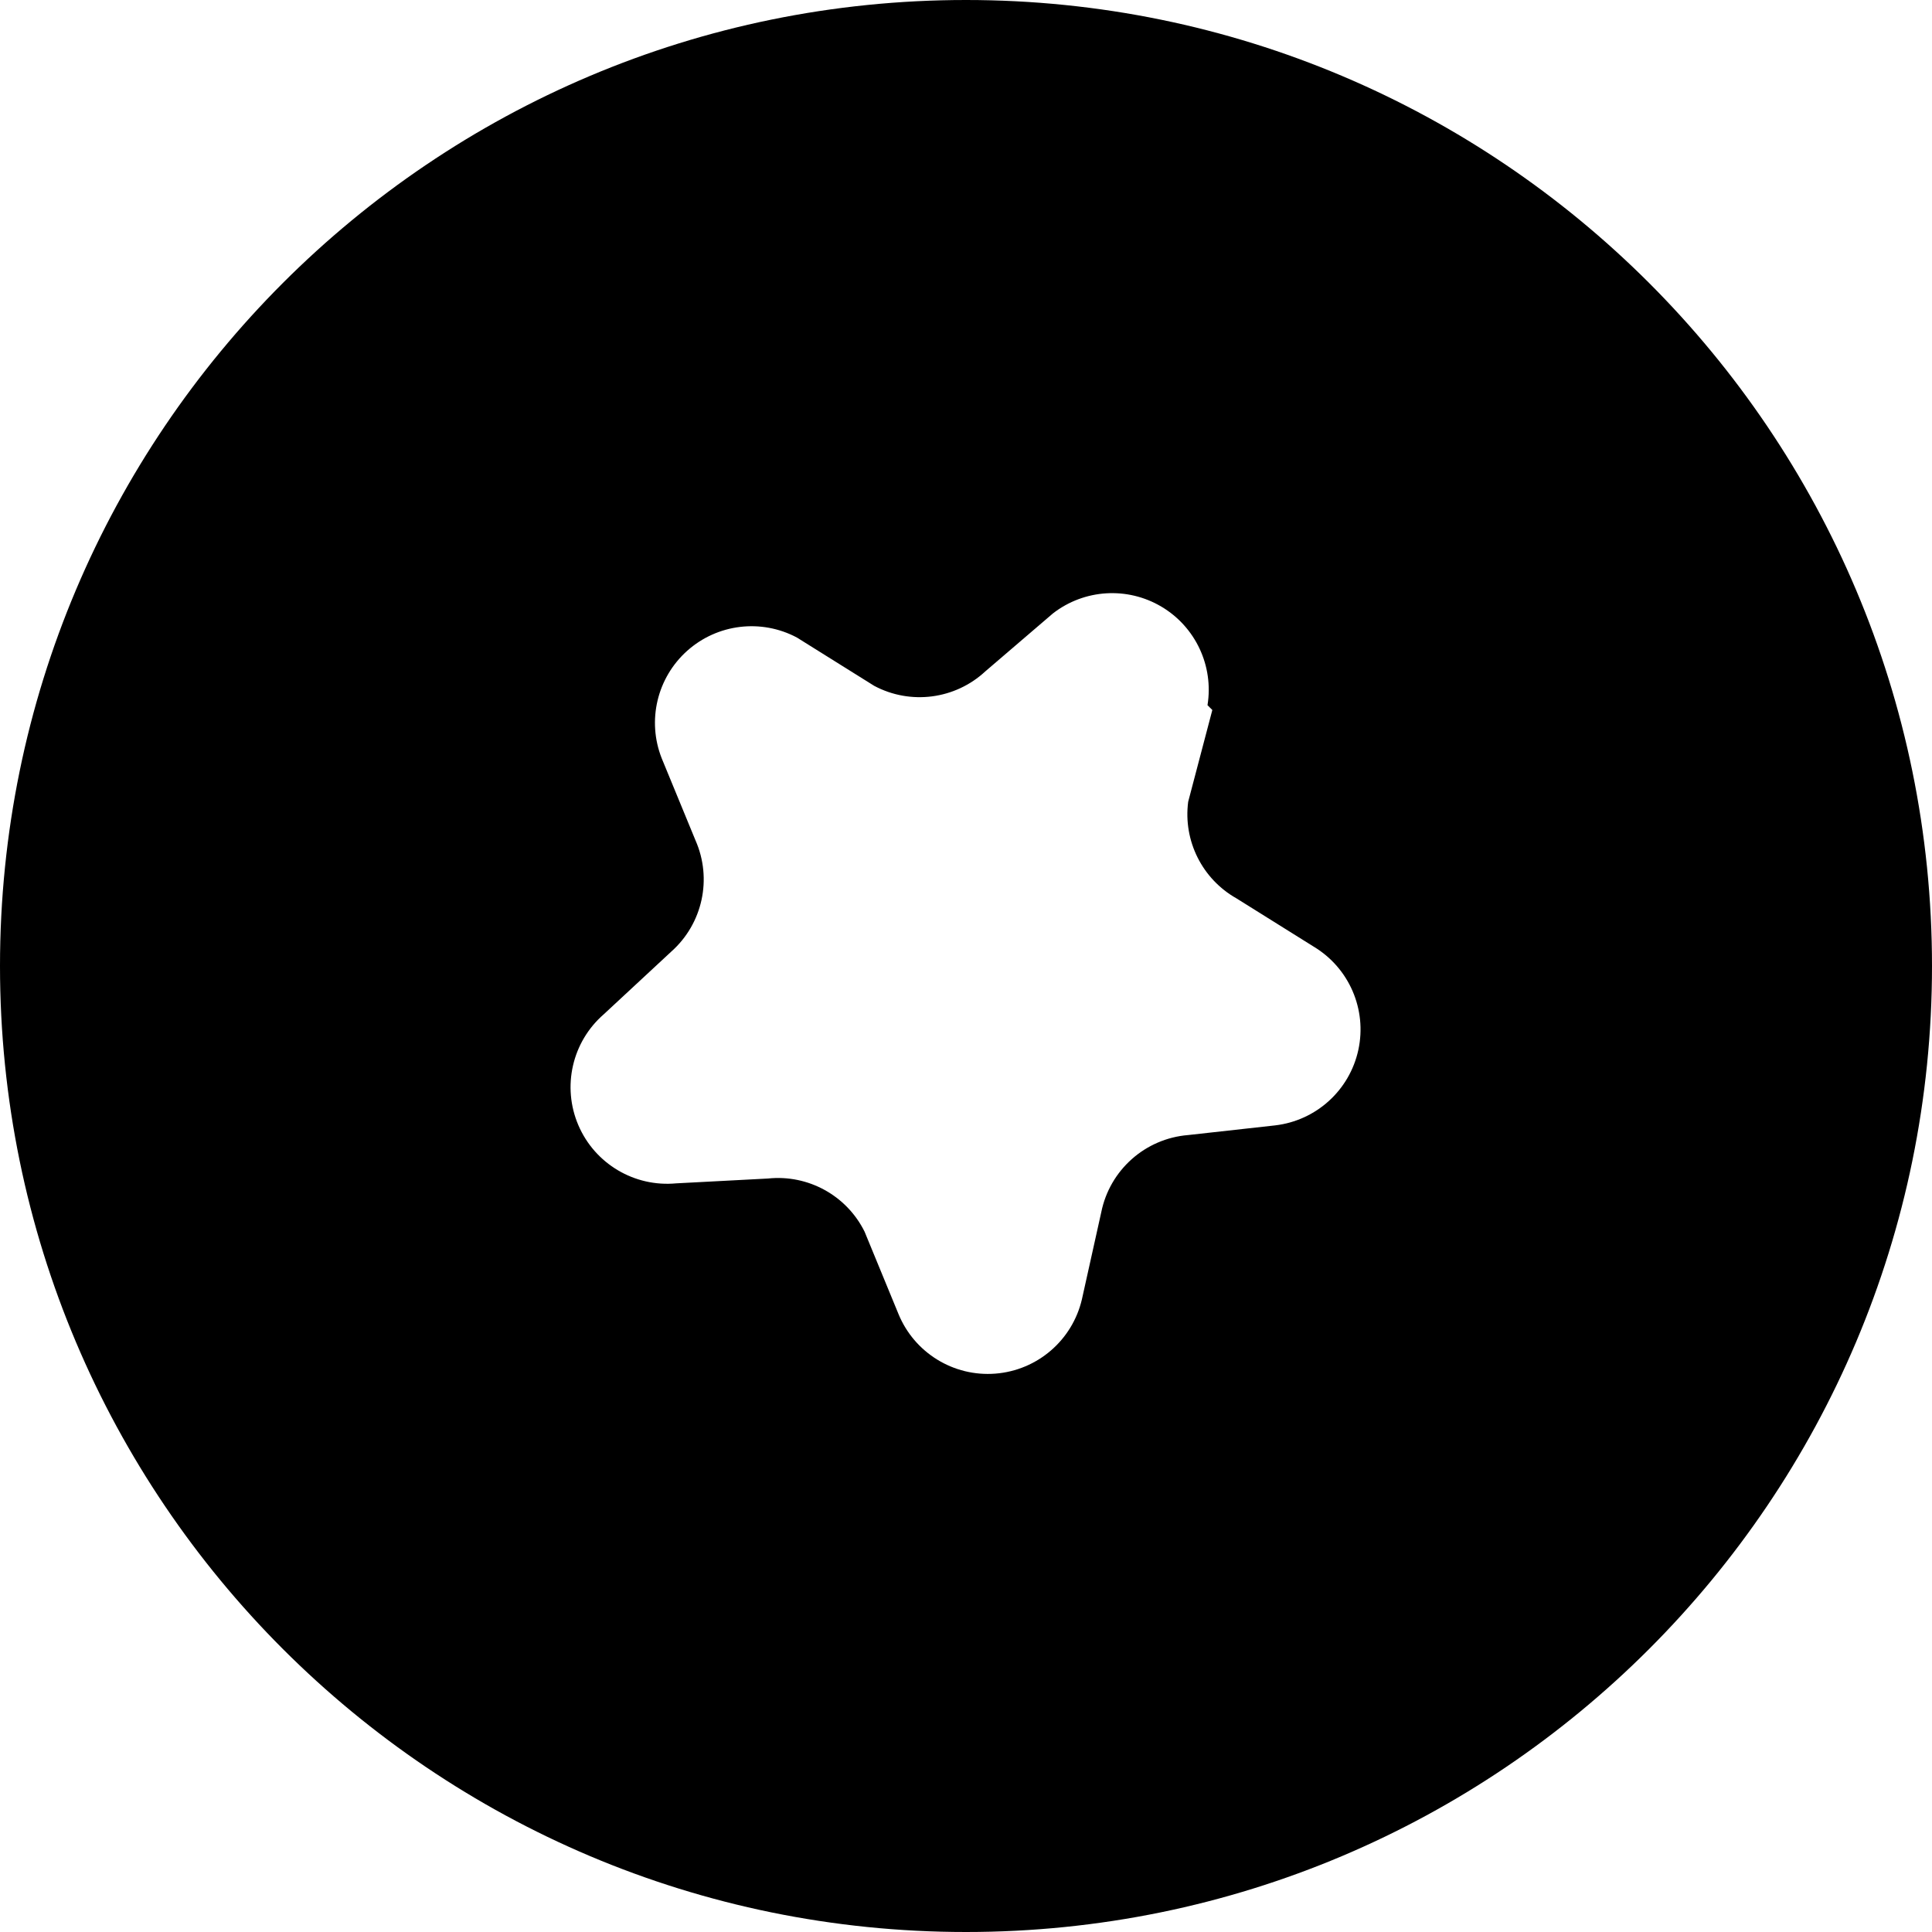
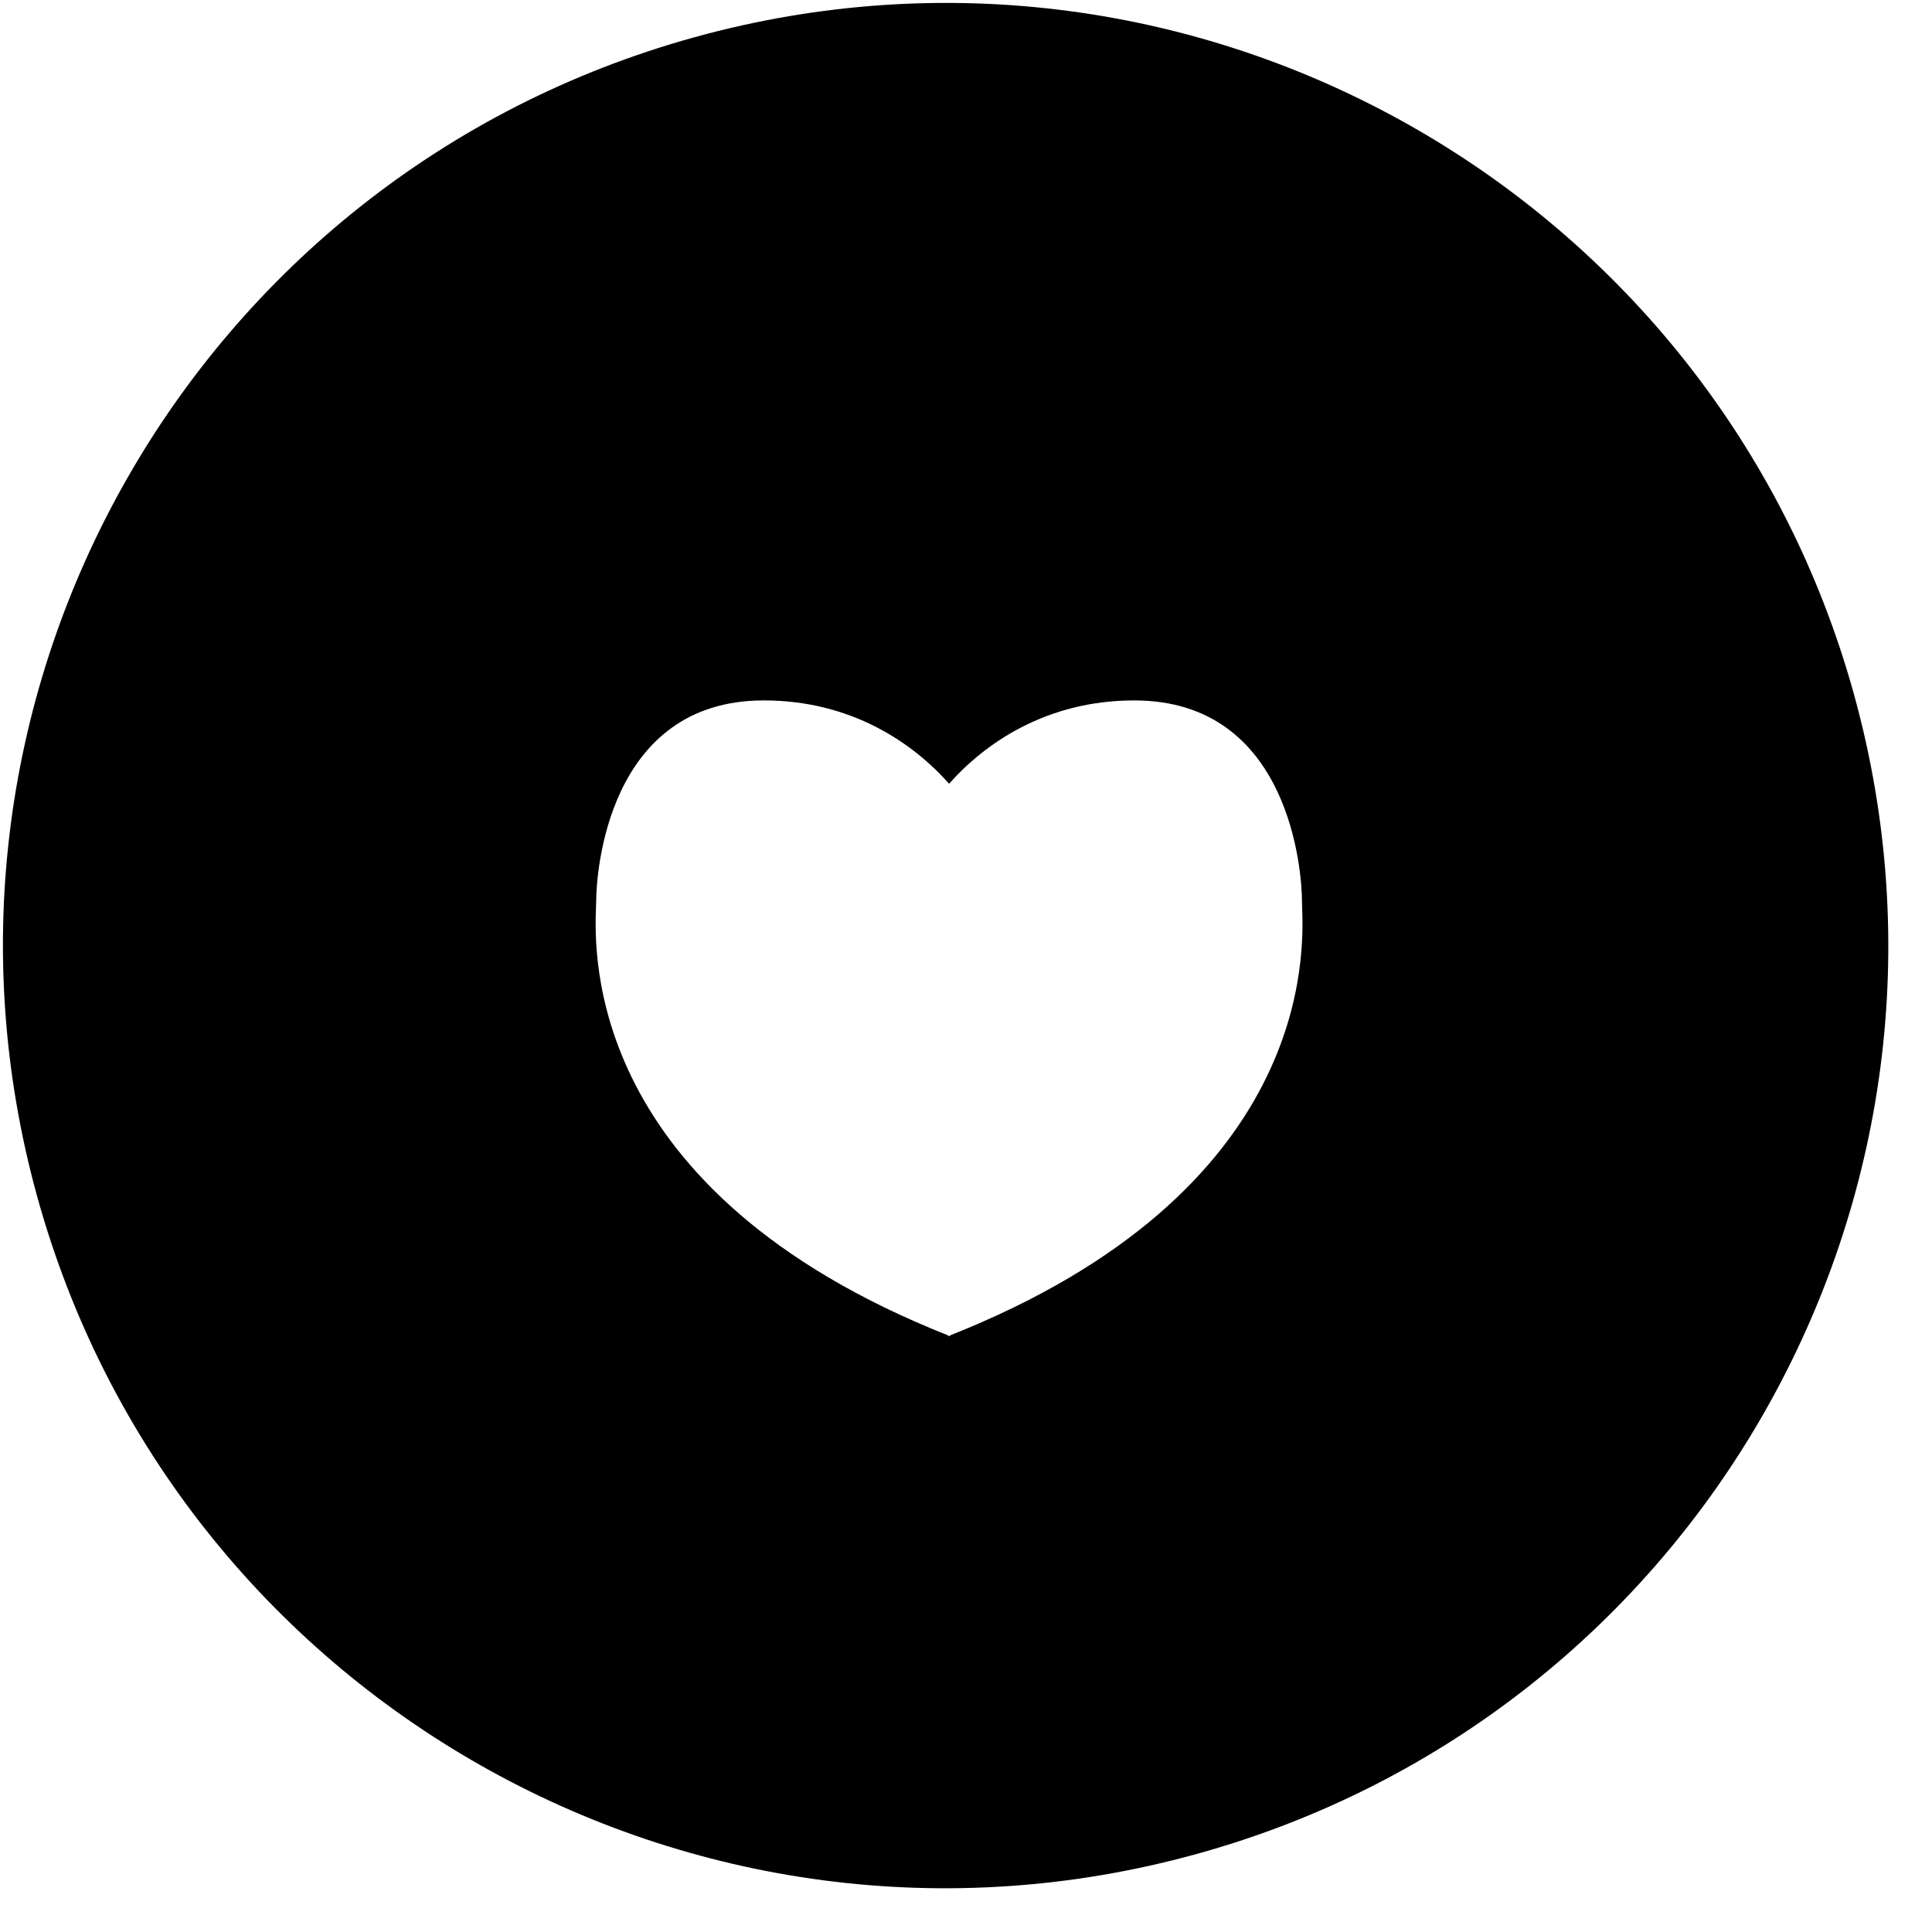
- <svg xmlns="http://www.w3.org/2000/svg" width="40" height="40" fill="#000">
-   <path fill-rule="evenodd" d="M20 40a20 20 0 1 0 0-40 20 20 0 0 0 0 40Zm5-25.4a2 2 0 0 0-3.2-1.9l-1.4 1.2a2 2 0 0 1-2.3.3l-1.6-1a2 2 0 0 0-2.8 2.5l.7 1.7a2 2 0 0 1-.5 2.3L12.5 21a2 2 0 0 0 1.5 3.5l1.9-.1a2 2 0 0 1 2 1.1l.7 1.7a2 2 0 0 0 3.8-.3l.4-1.8a2 2 0 0 1 1.8-1.6l1.8-.2a2 2 0 0 0 .8-3.7l-1.6-1a2 2 0 0 1-1-2l.5-1.9Z" />
+ <svg xmlns="http://www.w3.org/2000/svg" width="41" height="41" viewBox="0 0 41 41" fill="none">
+   <path fill-rule="evenodd" clip-rule="evenodd" d="M39.347 14.745C42.286 25.393 36.036 36.407 25.389 39.346C14.742 42.285 3.727 36.036 0.788 25.388C-2.15 14.741 4.099 3.727 14.746 0.788C25.394 -2.151 36.408 4.098 39.347 14.745ZM20.141 28.347C20.147 28.349 20.153 28.352 20.16 28.355C20.16 28.349 20.16 28.345 20.16 28.34C27.857 25.288 27.67 20.237 27.633 19.246C27.631 19.195 27.63 19.155 27.63 19.126C27.63 18.539 27.395 14.864 24.071 14.864C22.21 14.864 20.904 15.771 20.141 16.632C19.377 15.771 18.072 14.864 16.21 14.864C12.886 14.864 12.652 18.539 12.652 19.126C12.652 19.155 12.65 19.195 12.648 19.246C12.612 20.237 12.424 25.288 20.122 28.34C20.122 28.345 20.122 28.349 20.122 28.355C20.128 28.352 20.134 28.349 20.141 28.347Z" fill="black" />
</svg>
